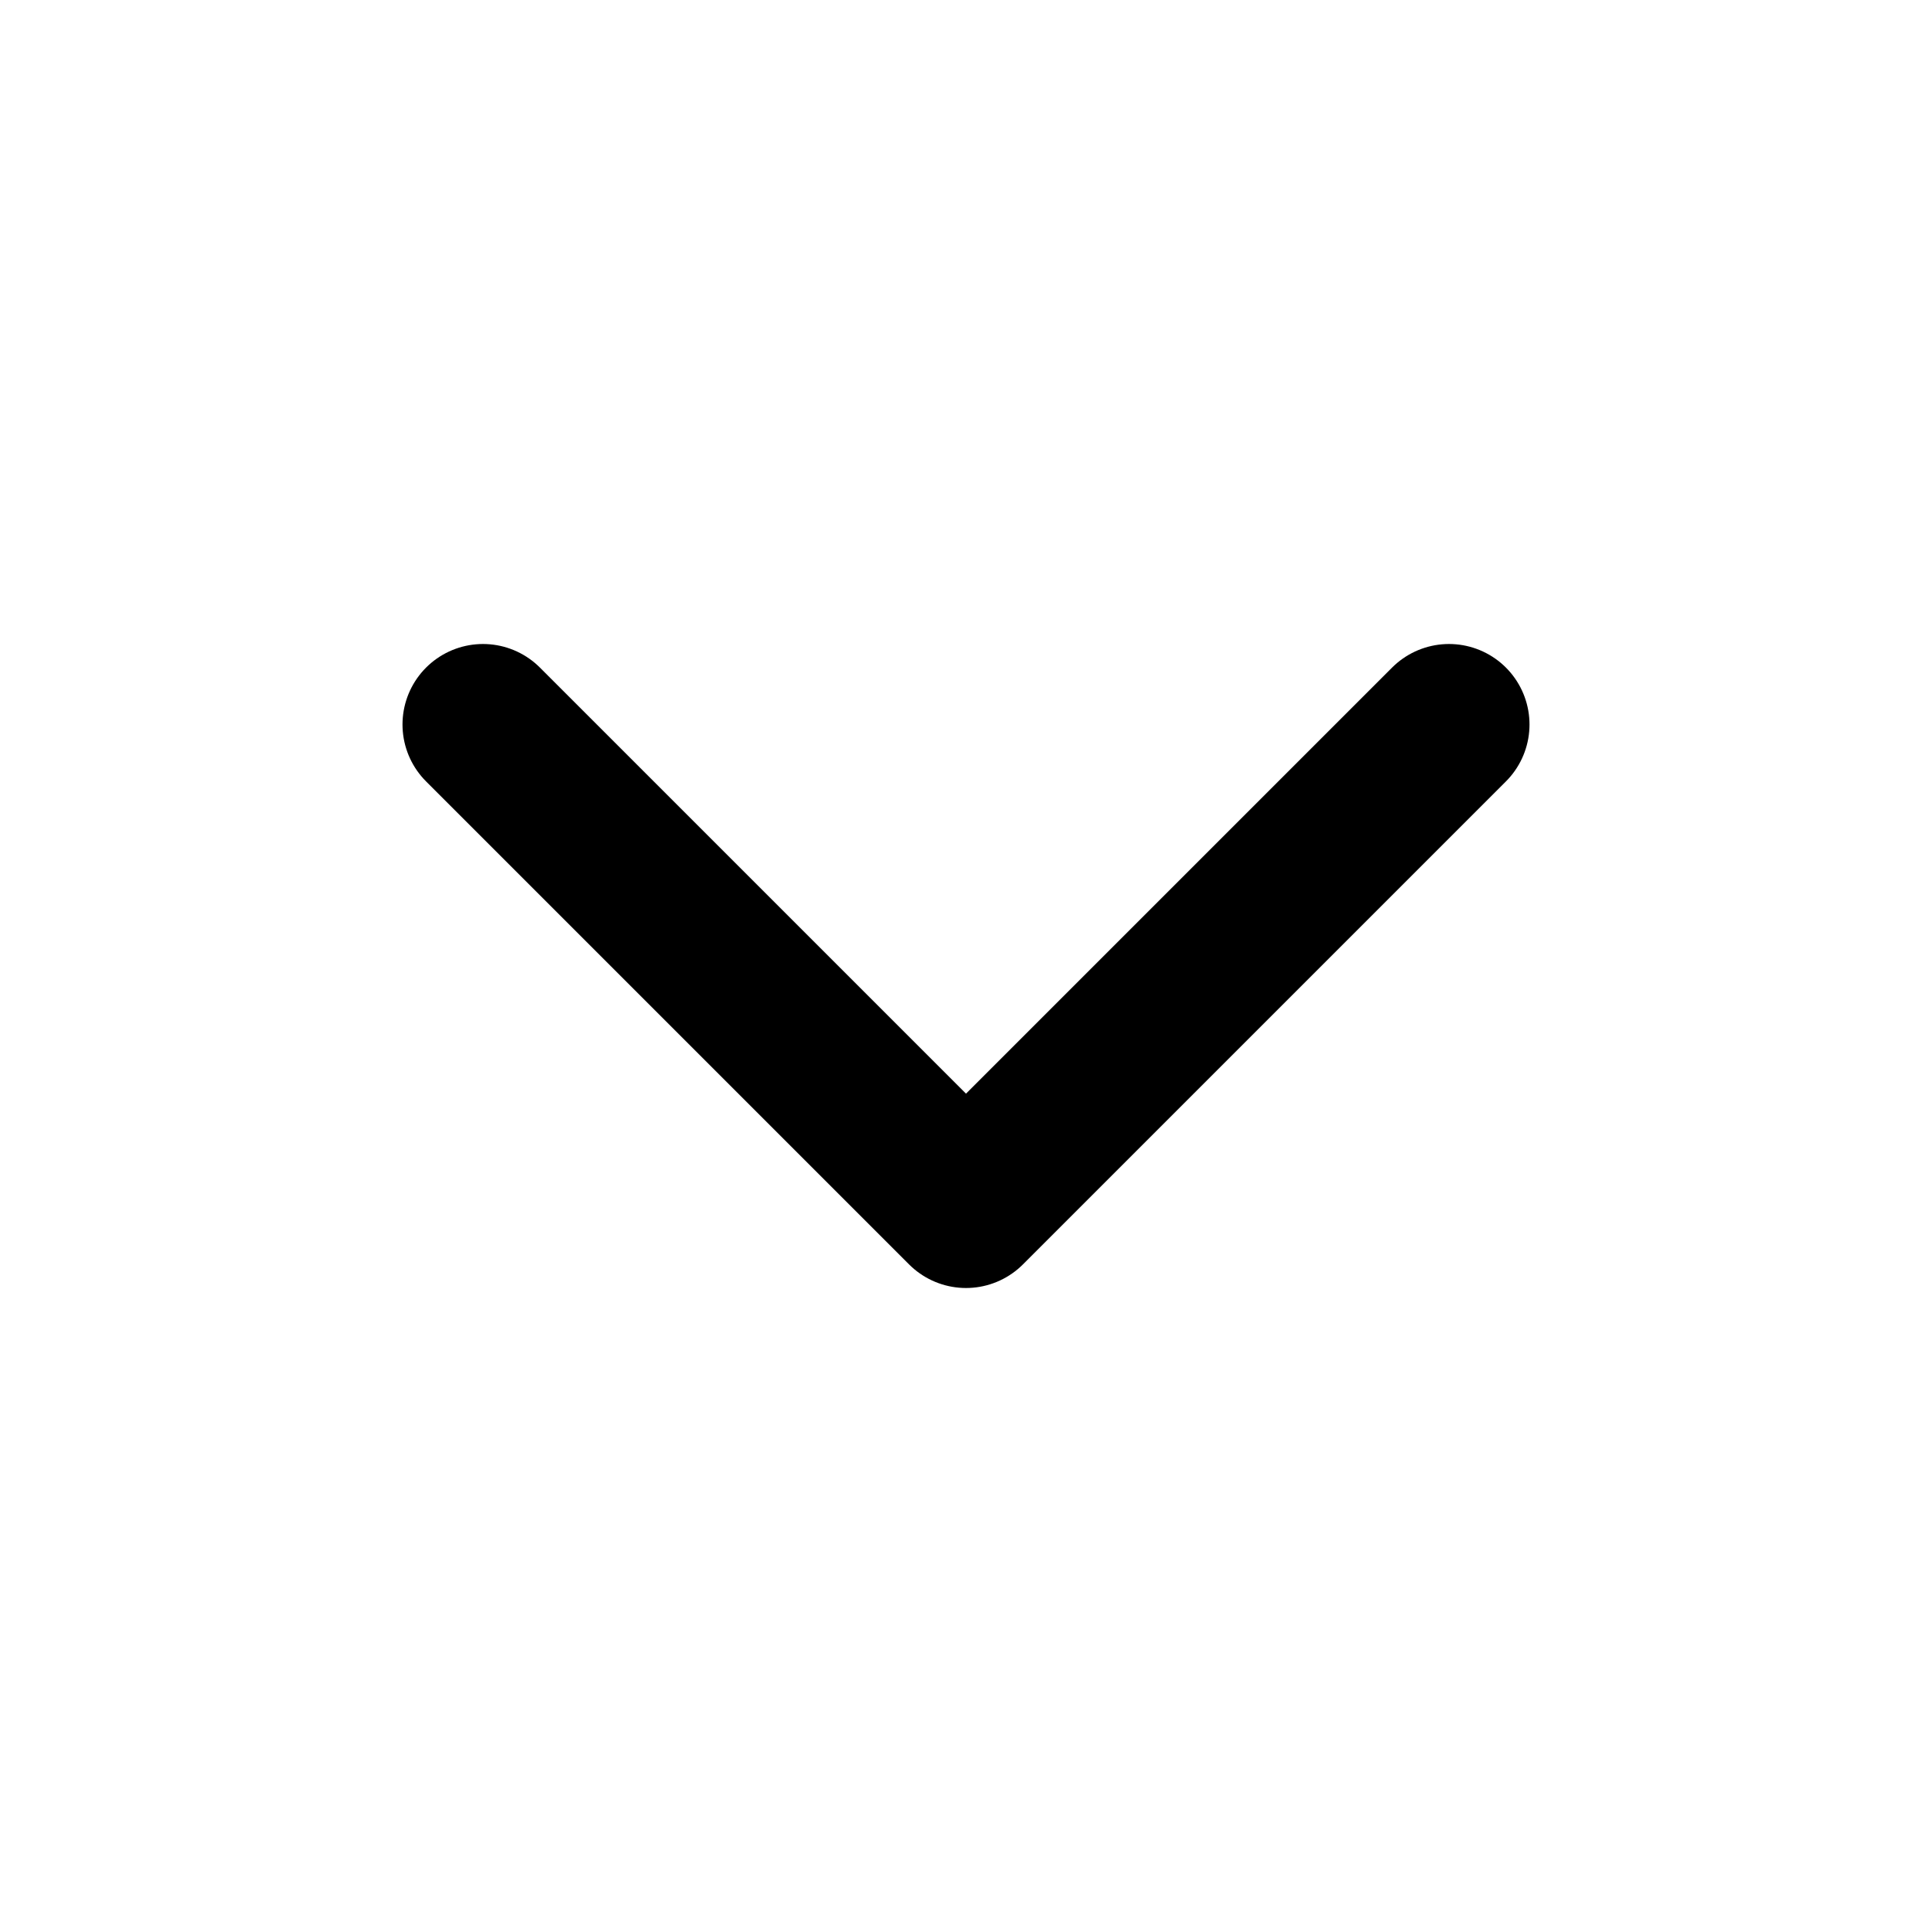
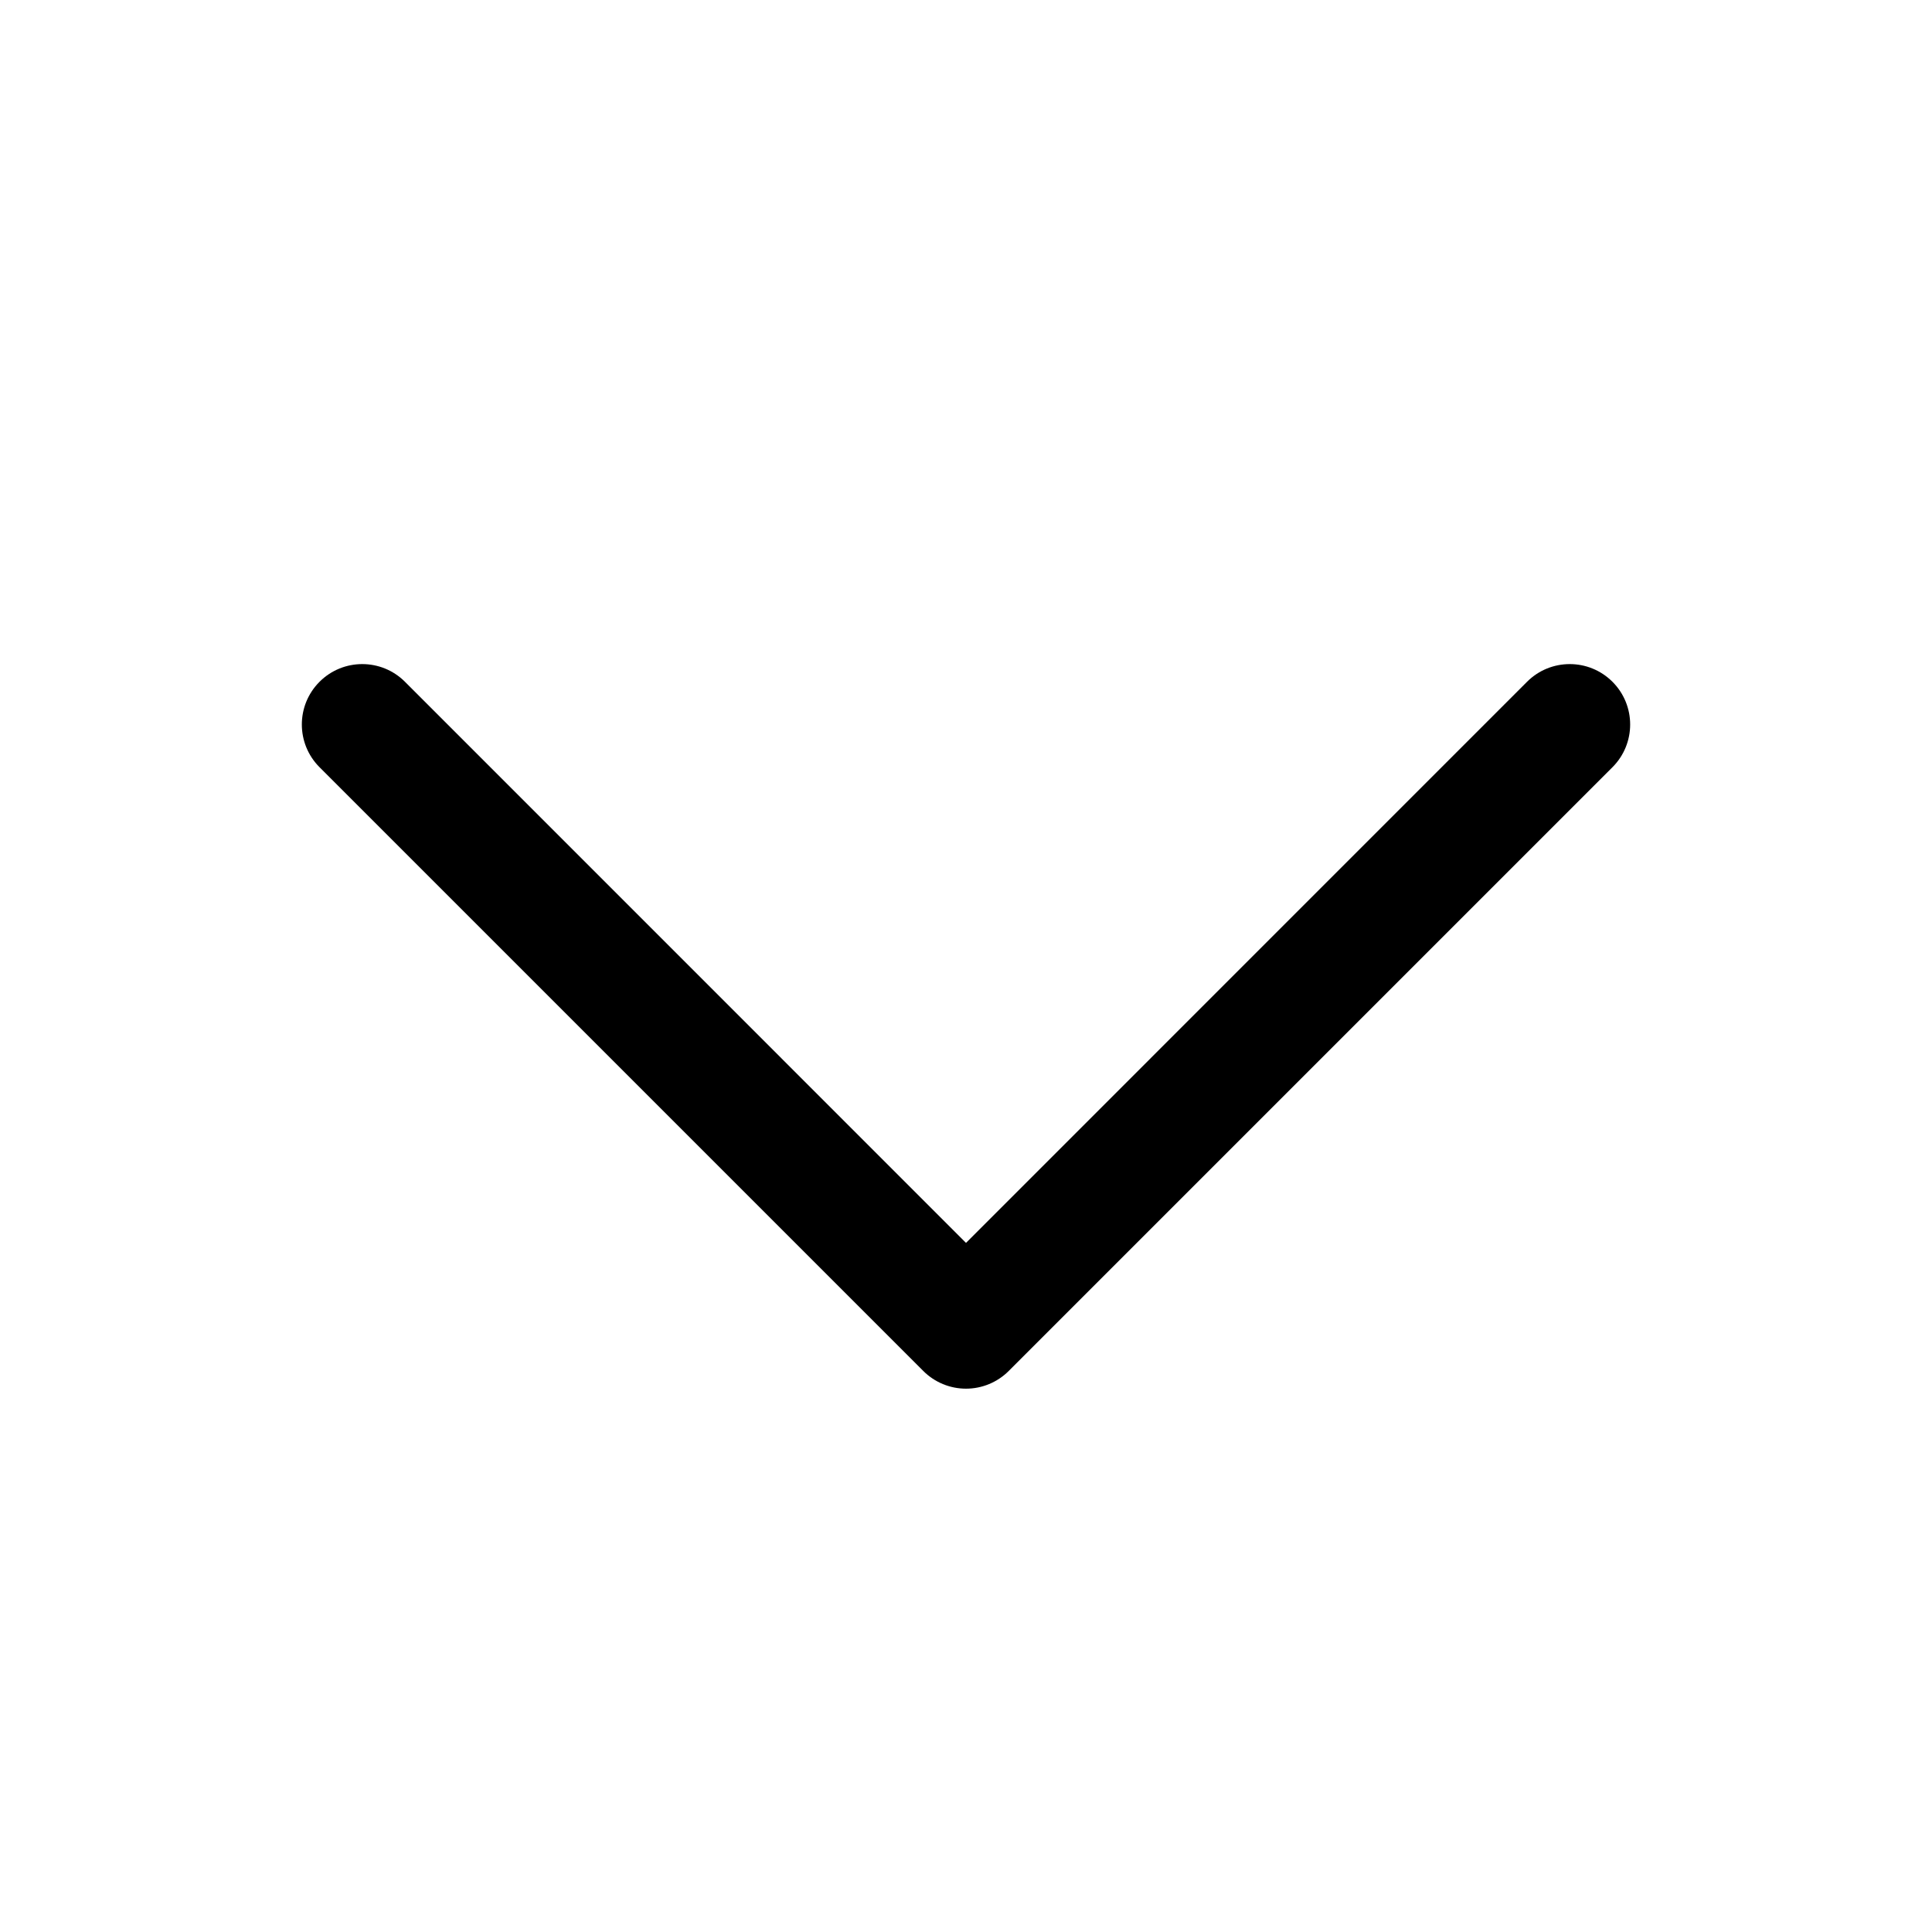
- <svg xmlns="http://www.w3.org/2000/svg" width="24" height="24" viewBox="0 0 24 24" fill="none" stroke="currentColor" stroke-width="2" stroke-linecap="round" stroke-linejoin="round" class="feather feather-chevron-down">
-   <polyline points="6 9 12 15 18 9" />
+ <svg xmlns="http://www.w3.org/2000/svg" width="32" height="32" fill="#000000" viewBox="0 0 256 256">
+   <path d="M213.66,101.66l-80,80a8,8,0,0,1-11.32,0l-80-80A8,8,0,0,1,53.66,90.34L128,164.69l74.34-74.35a8,8,0,0,1,11.32,11.32Z" />
</svg>
